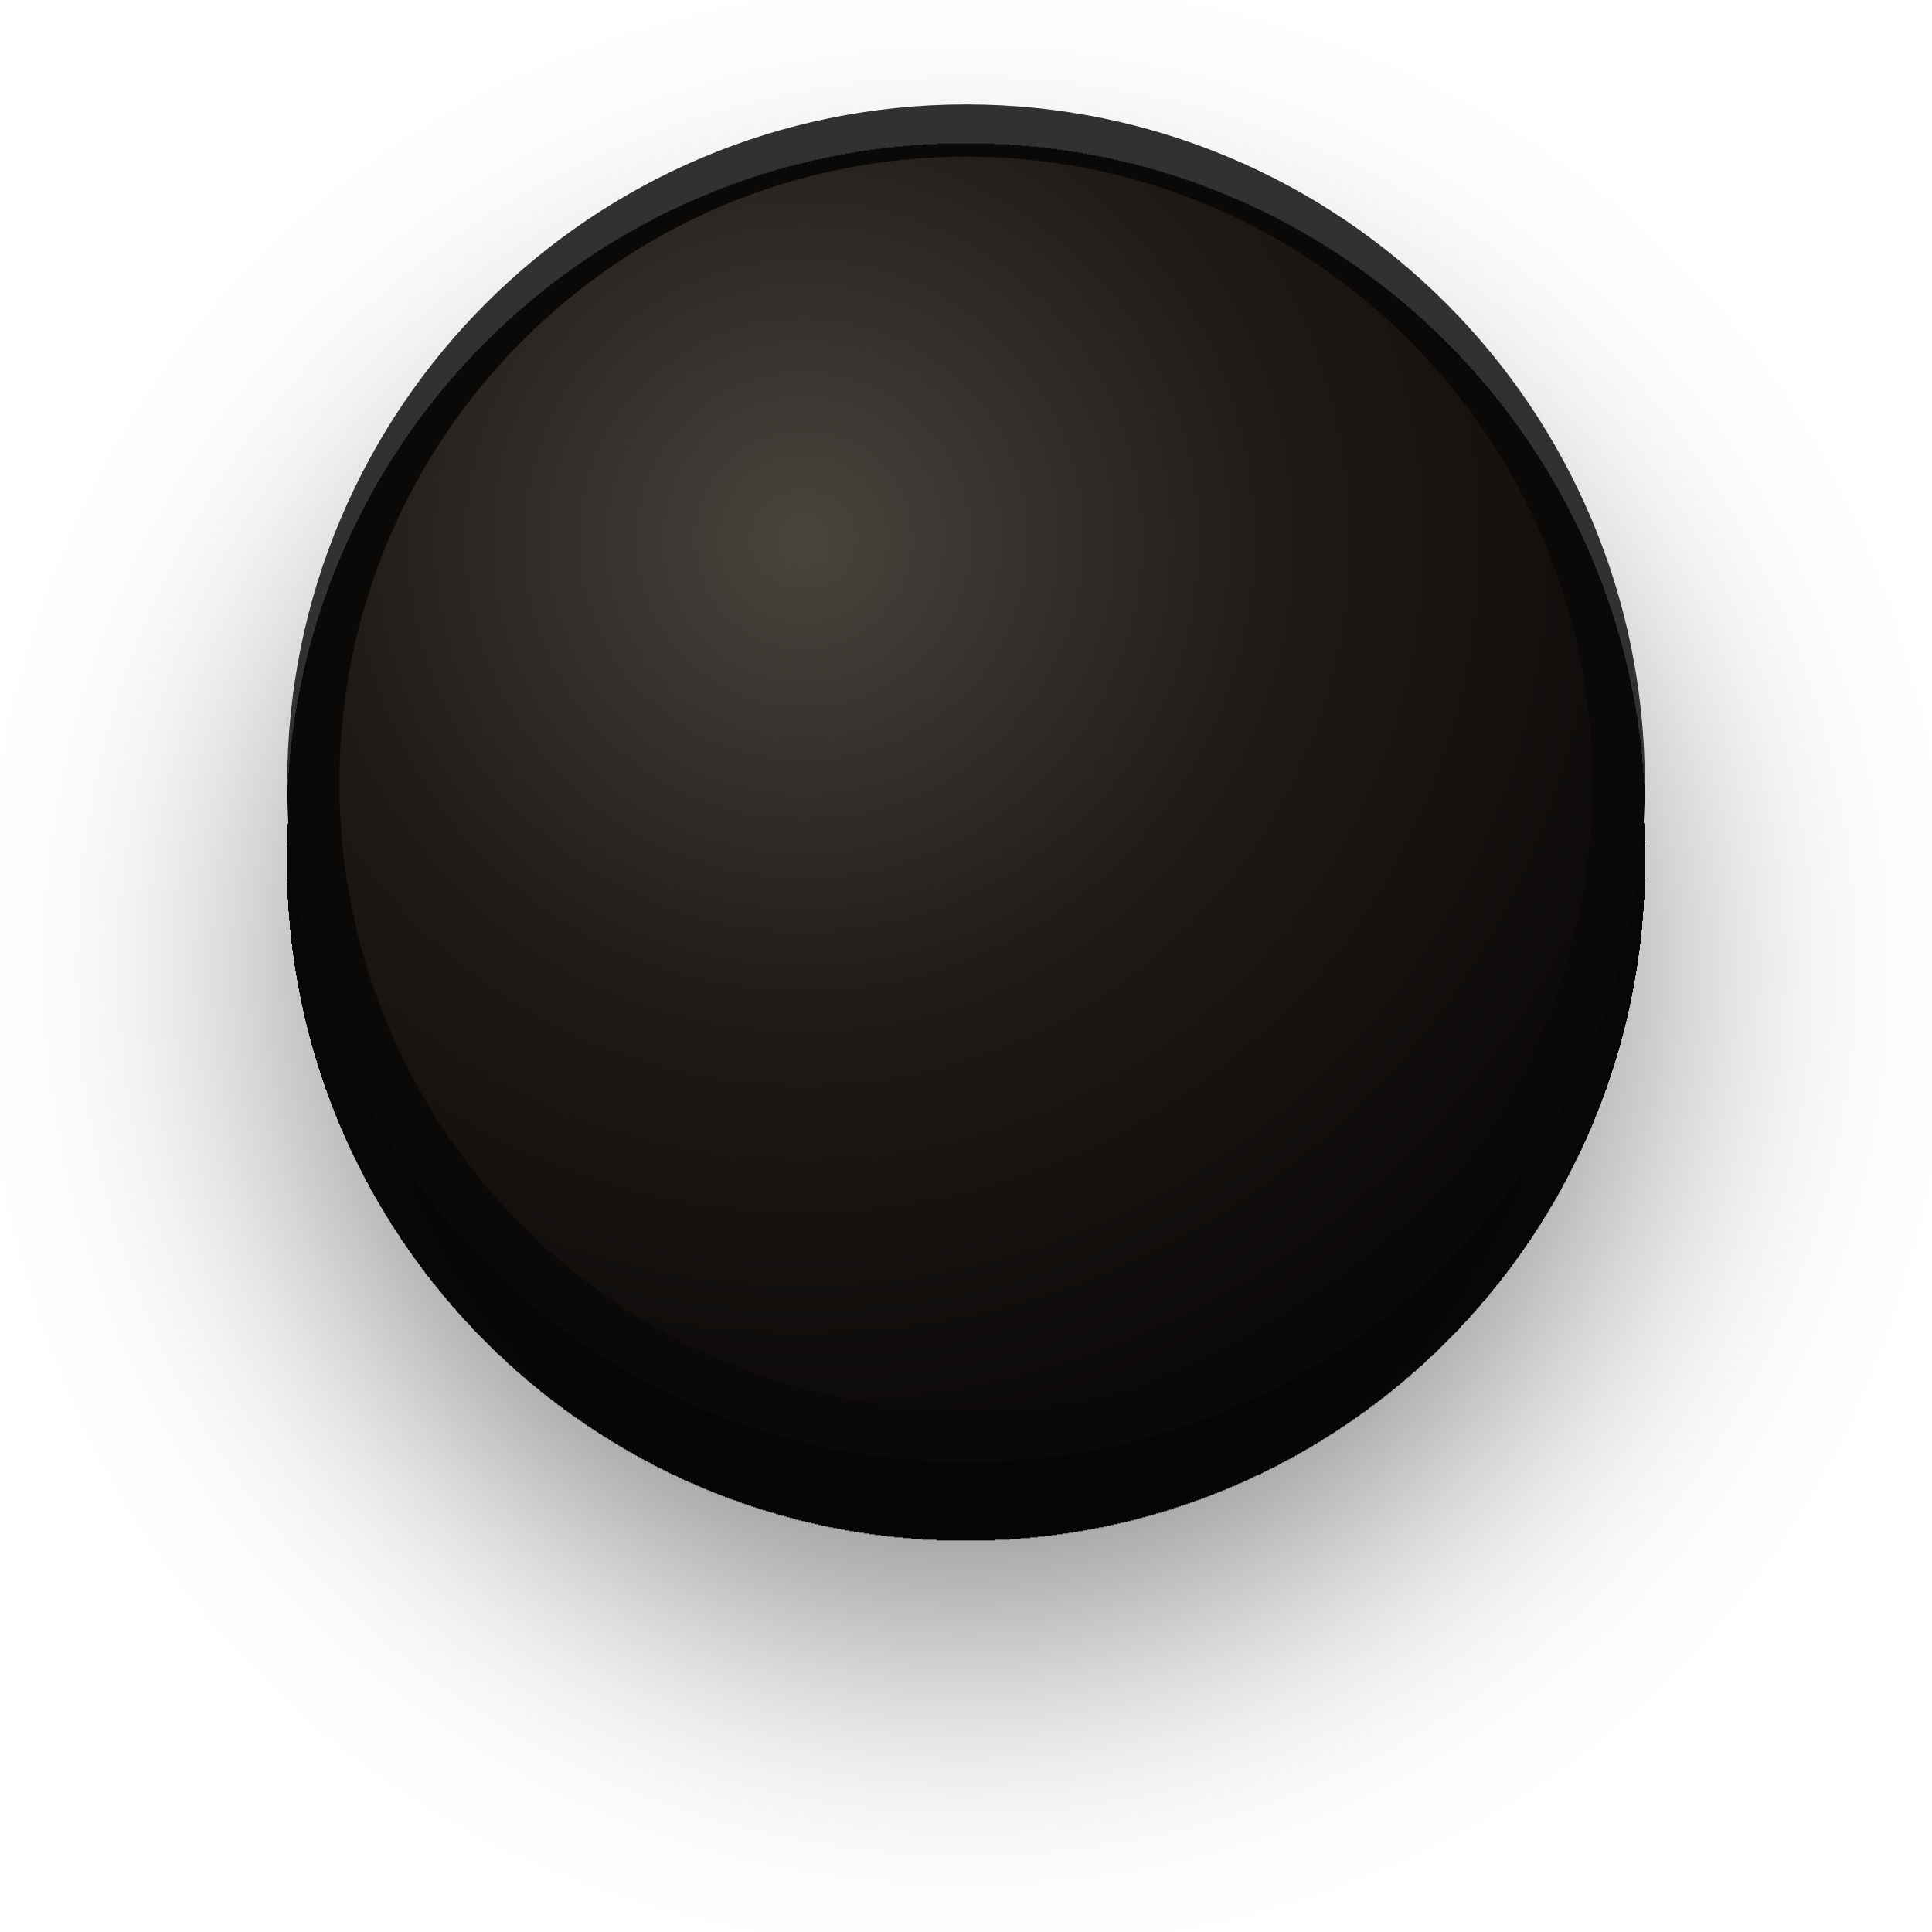
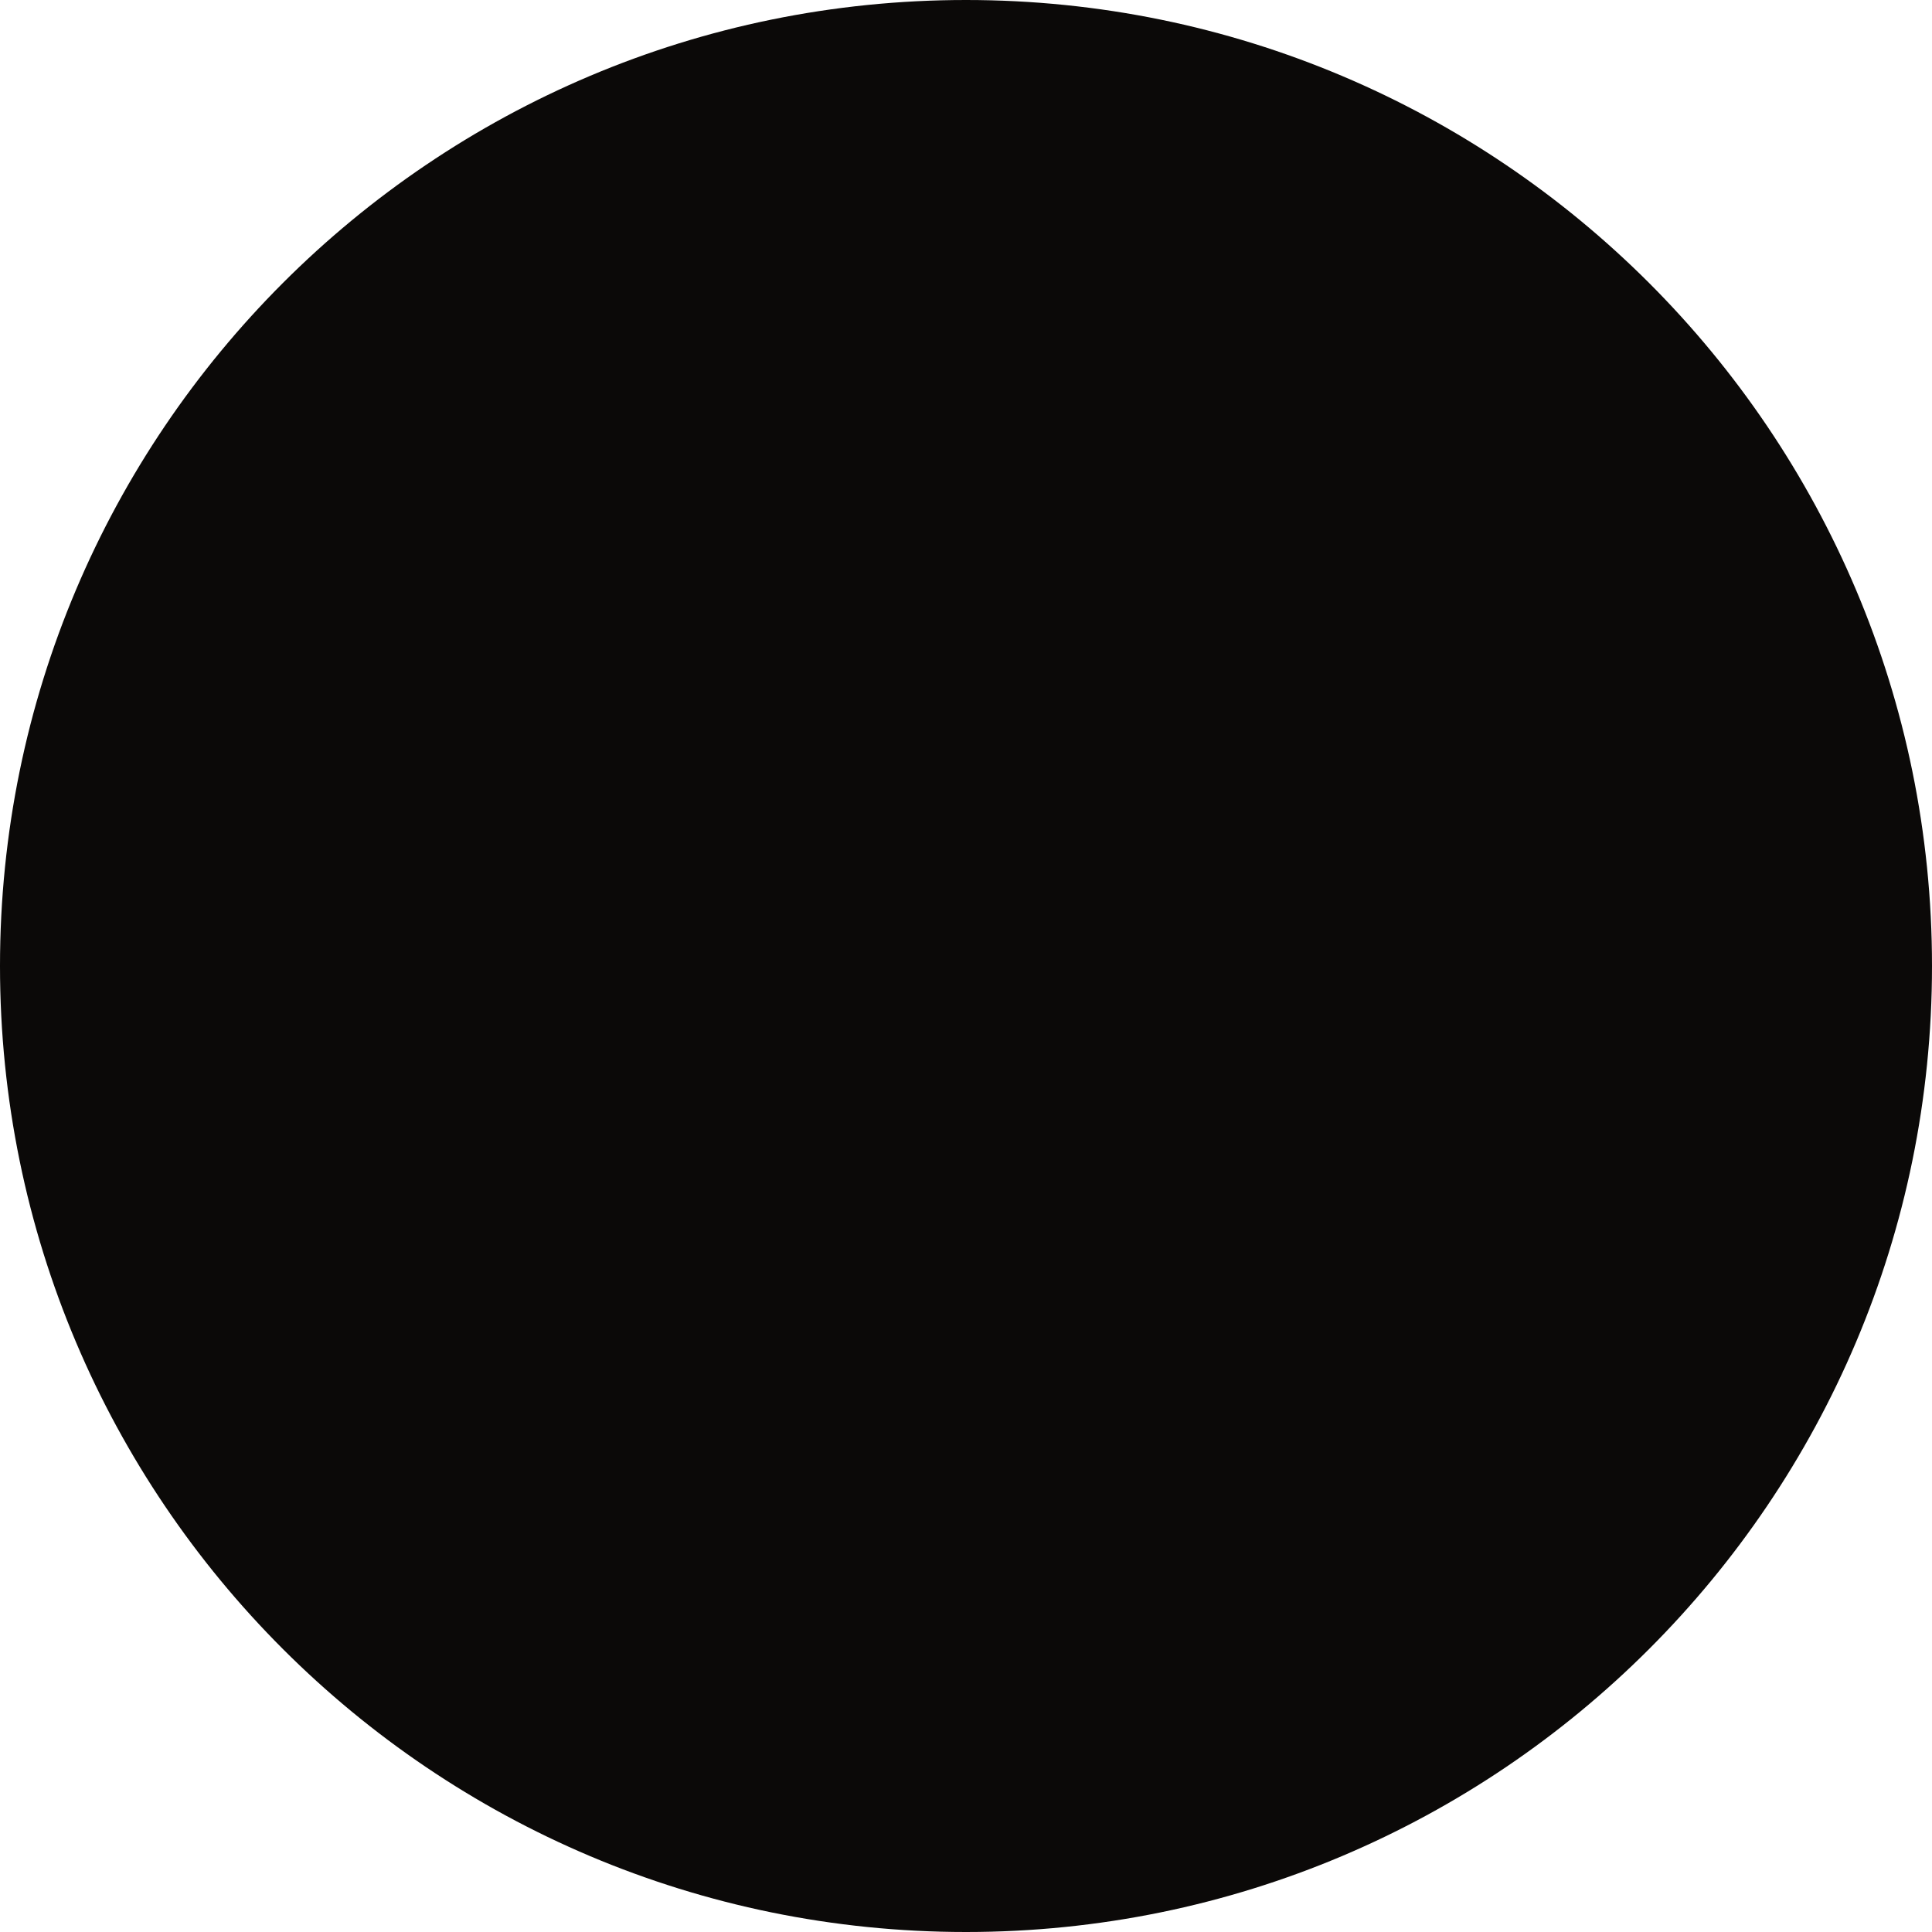
- <svg xmlns="http://www.w3.org/2000/svg" preserveAspectRatio="none" overflow="visible" style="display: block;" width="118.115" height="118.115" viewBox="0 0 118.115 118.115" fill="none">
-   <g id="Outer" filter="url(#filter0_ddi_0_38)">
-     <circle cx="59.058" cy="47.885" r="39.904" fill="url(#paint0_radial_0_38)" stroke-width="3.192" stroke="#0B0908" />
-   </g>
+ <svg xmlns="http://www.w3.org/2000/svg" preserveAspectRatio="none" overflow="visible" style="display: block;" width="83" height="83" viewBox="0 0 83 83" fill="none">
+   <circle id="Outer" cx="41.5" cy="41.5" r="41.5" fill="url(#paint0_radial_0_34)" />
  <defs>
-     <filter id="filter0_ddi_0_38" x="0" y="0" width="118.115" height="118.115" filterUnits="userSpaceOnUse" color-interpolation-filters="sRGB">
-       <feFlood flood-opacity="0" result="BackgroundImageFix" />
-       <feColorMatrix in="SourceAlpha" type="matrix" values="0 0 0 0 0 0 0 0 0 0 0 0 0 0 0 0 0 0 127 0" result="hardAlpha" />
-       <feOffset dy="4.788" />
-       <feColorMatrix type="matrix" values="0 0 0 0 0.043 0 0 0 0 0.035 0 0 0 0 0.031 0 0 0 1 0" />
-       <feBlend mode="normal" in2="BackgroundImageFix" result="effect1_dropShadow_0_38" />
-       <feColorMatrix in="SourceAlpha" type="matrix" values="0 0 0 0 0 0 0 0 0 0 0 0 0 0 0 0 0 0 127 0" result="hardAlpha" />
-       <feOffset dy="11.173" />
-       <feGaussianBlur stdDeviation="8.779" />
-       <feColorMatrix type="matrix" values="0 0 0 0 0 0 0 0 0 0 0 0 0 0 0 0 0 0 0.45 0" />
-       <feBlend mode="normal" in2="effect1_dropShadow_0_38" result="effect2_dropShadow_0_38" />
-       <feBlend mode="normal" in="SourceGraphic" in2="effect2_dropShadow_0_38" result="shape" />
-       <feColorMatrix in="SourceAlpha" type="matrix" values="0 0 0 0 0 0 0 0 0 0 0 0 0 0 0 0 0 0 127 0" result="hardAlpha" />
-       <feOffset dy="2.394" />
-       <feComposite in2="hardAlpha" operator="arithmetic" k2="-1" k3="1" />
-       <feColorMatrix type="matrix" values="0 0 0 0 1 0 0 0 0 1 0 0 0 0 1 0 0 0 0.16 0" />
-       <feBlend mode="normal" in2="shape" result="effect3_innerShadow_0_38" />
-     </filter>
-     <radialGradient id="paint0_radial_0_38" cx="0" cy="0" r="1" gradientUnits="userSpaceOnUse" gradientTransform="translate(49.0977 32.9446) scale(56.44)">
-       <stop stop-color="#4A443E" />
-       <stop offset="0.52" stop-color="#1E1A17" />
-       <stop offset="1" stop-color="#0B0908" />
+     <radialGradient id="paint0_radial_0_34" cx="0" cy="0" r="1" gradientUnits="userSpaceOnUse" gradientTransform="translate(31.54 26.56) scale(56.44)">
+       <stop stop-color="#030202" />
+       <stop offset="0" stop-color="#332C27" />
+       <stop offset="0" stop-color="#0B0908" />
    </radialGradient>
  </defs>
</svg>
